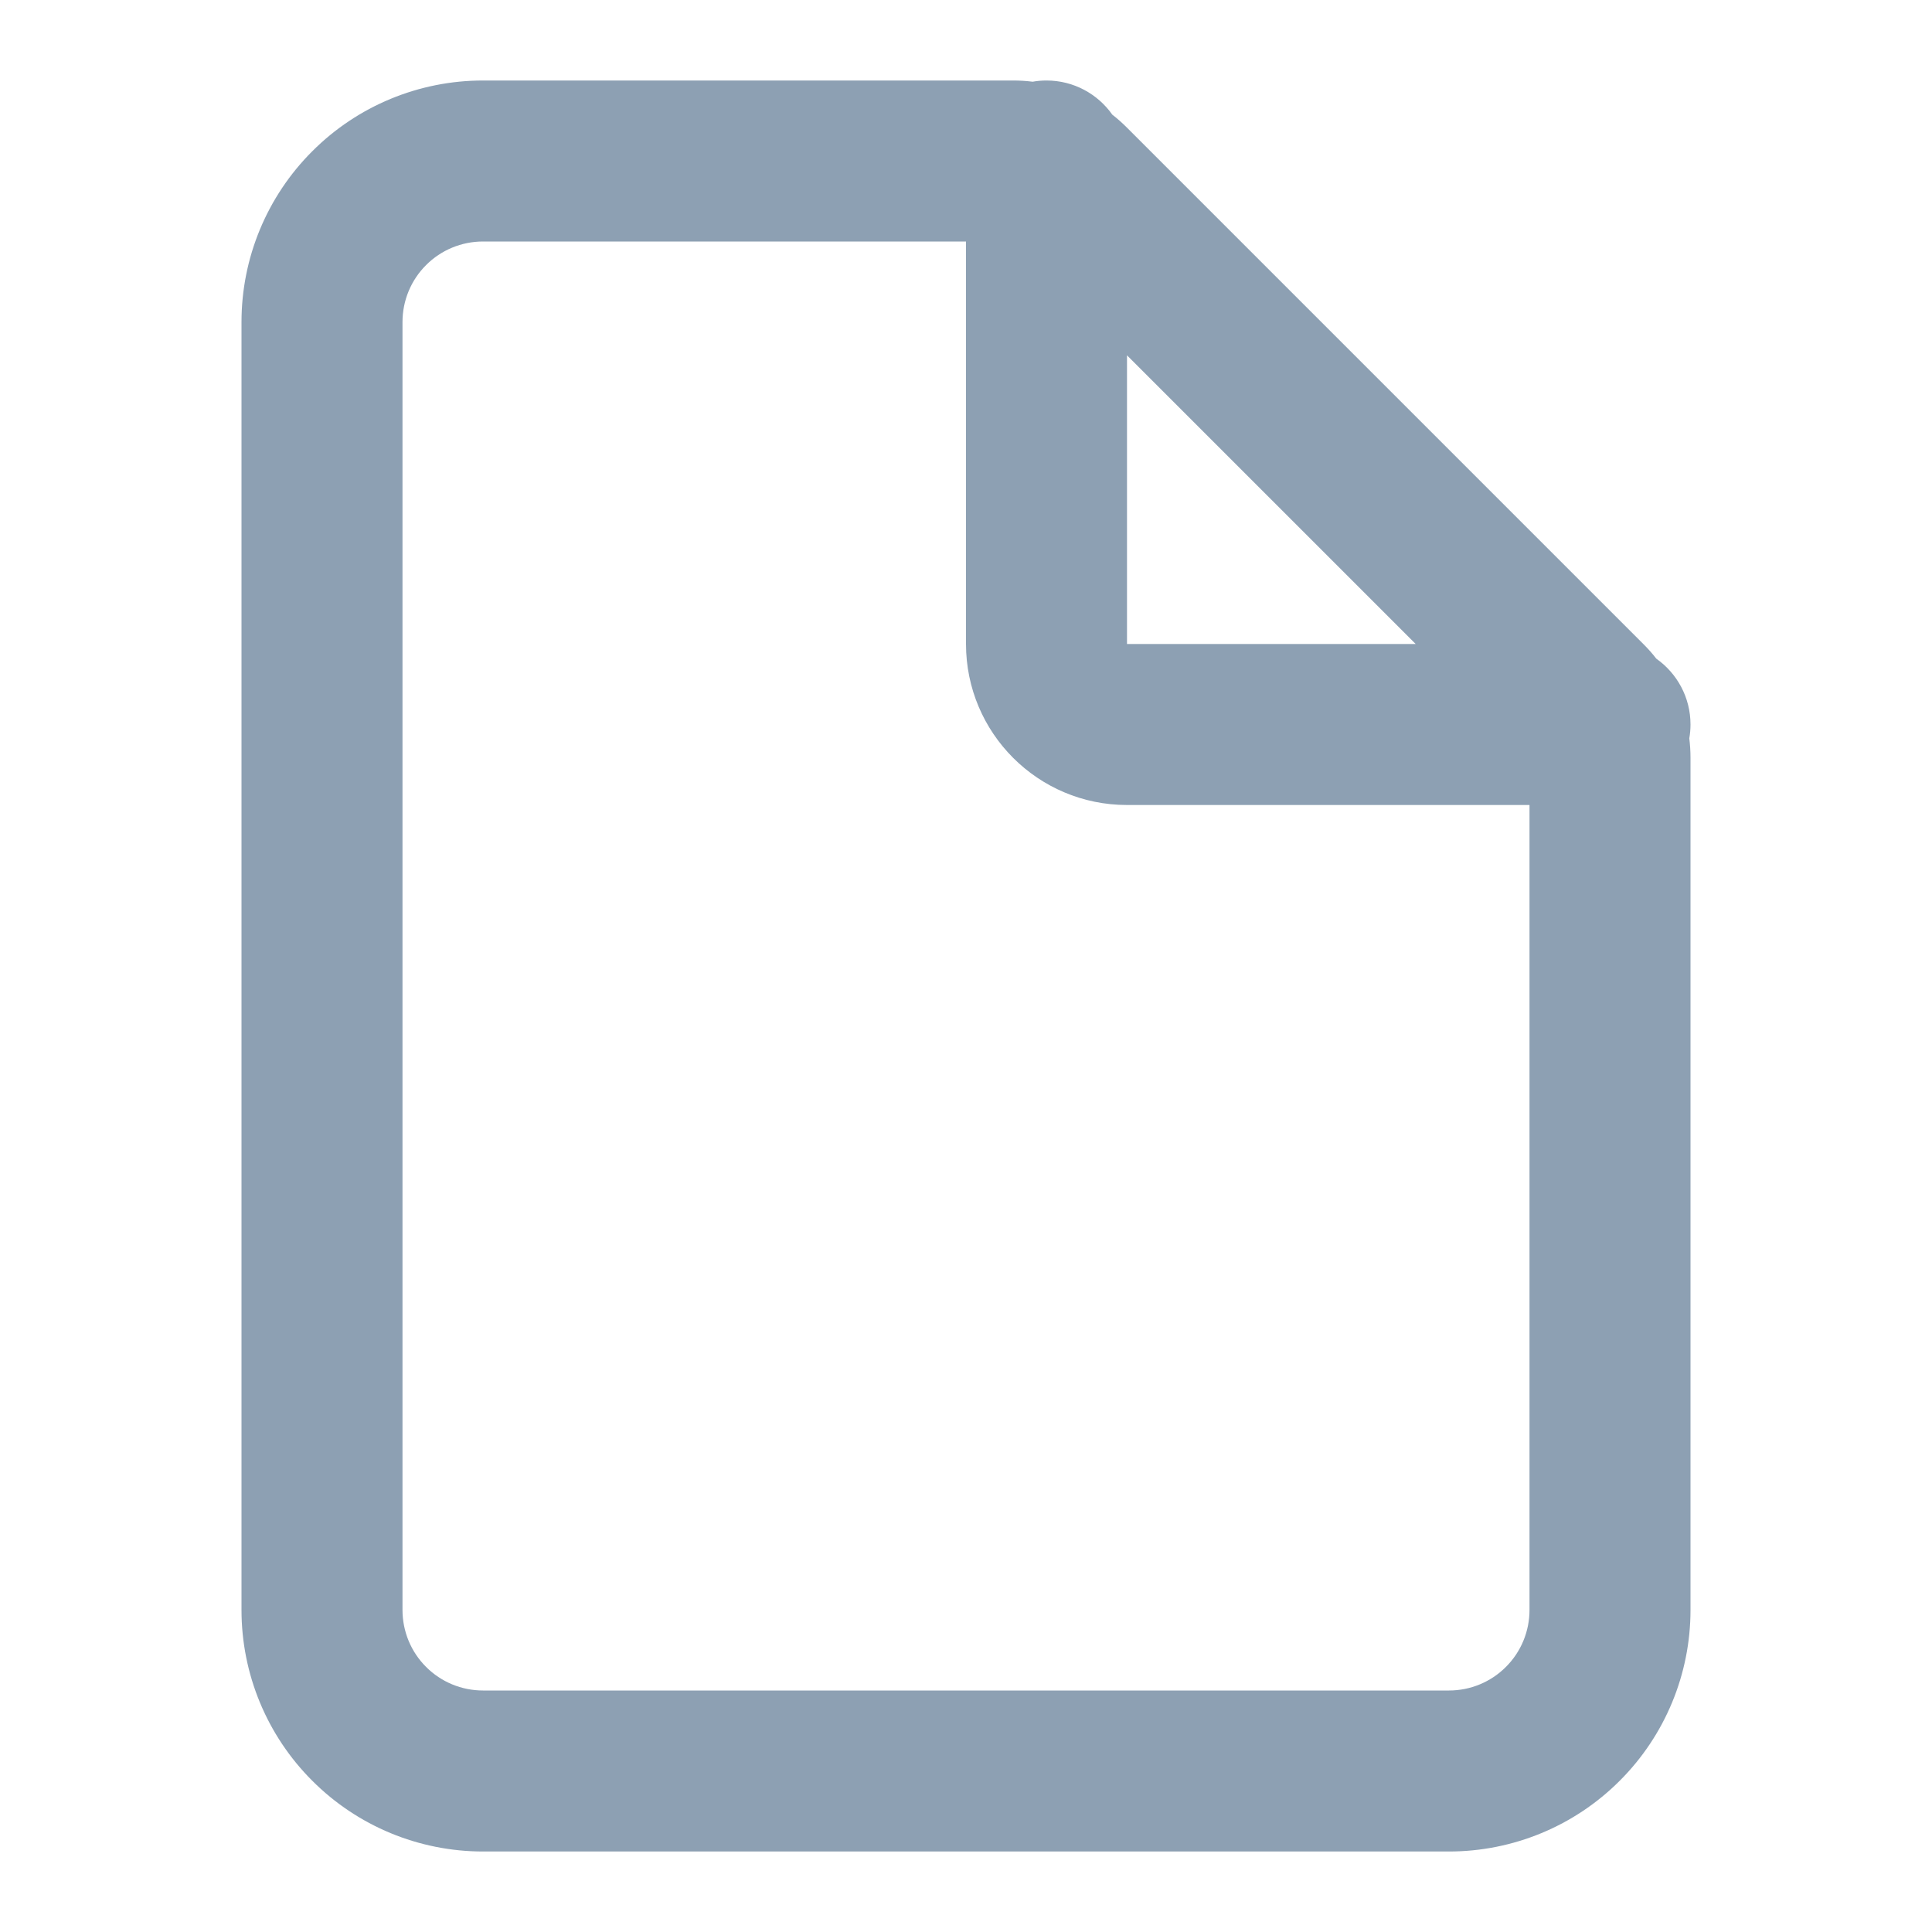
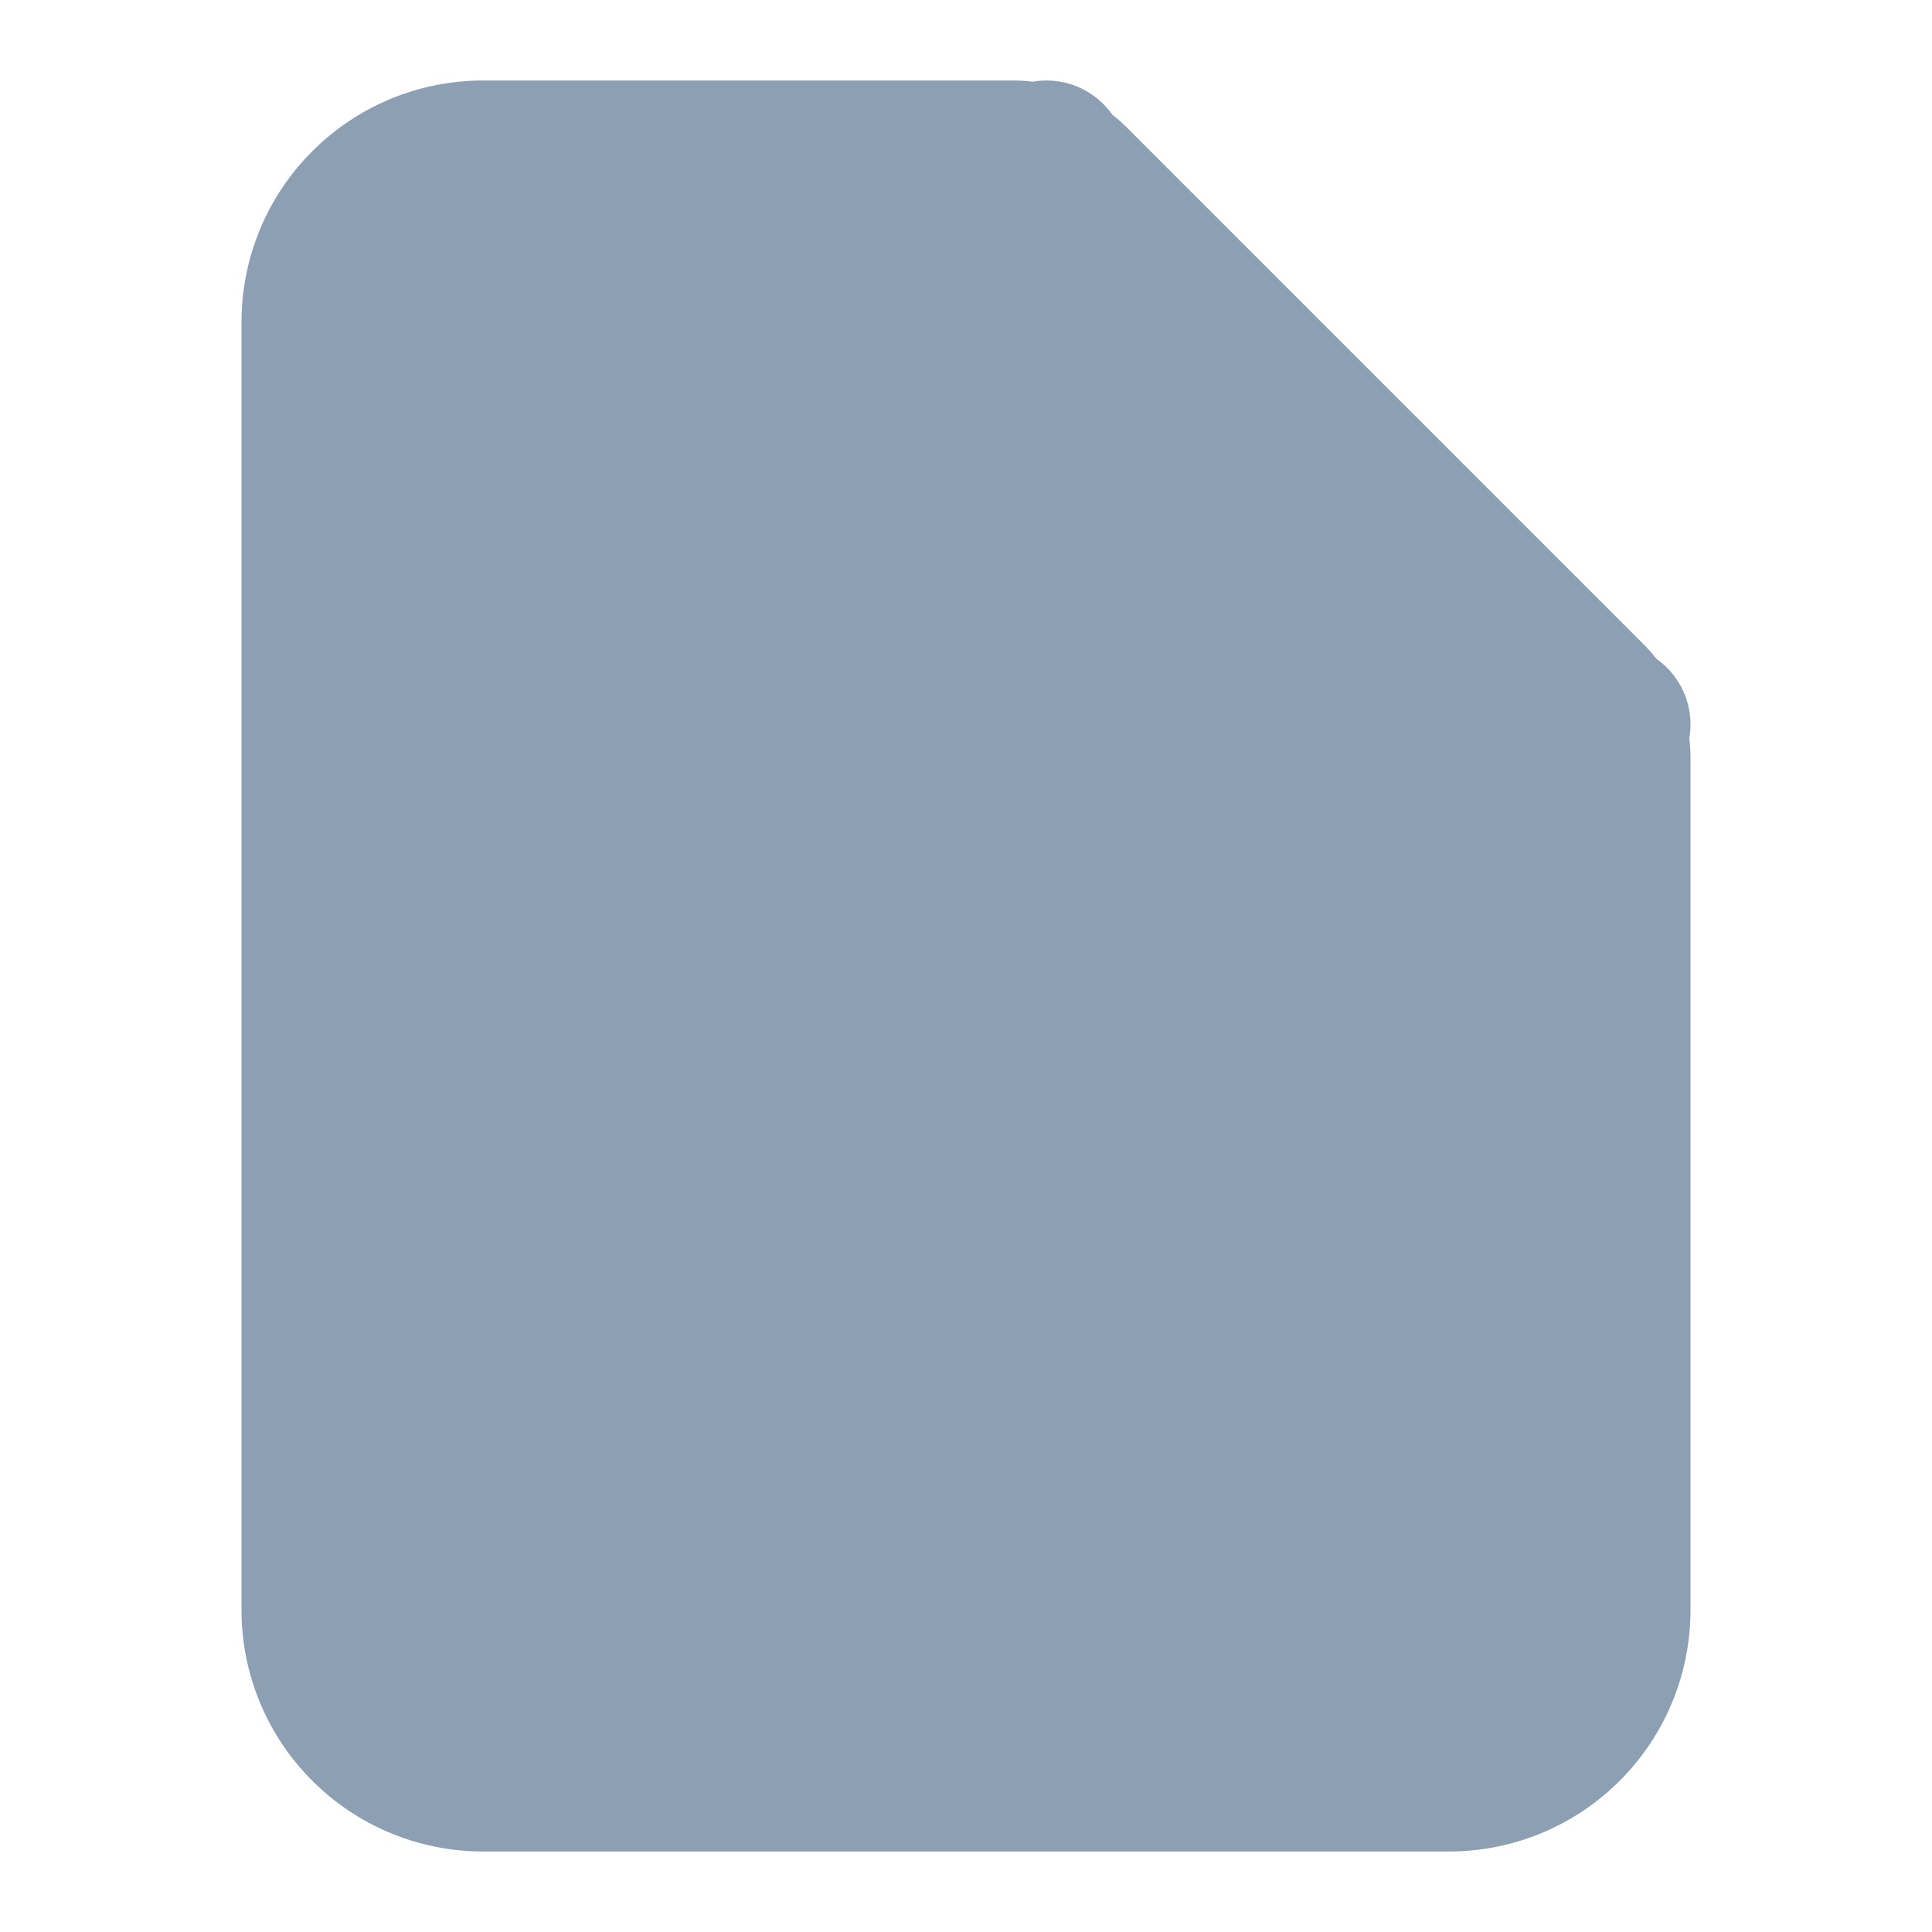
<svg xmlns="http://www.w3.org/2000/svg" width="24" height="24" viewBox="0 0 24 24" fill="none">
-   <path fill-rule="evenodd" clip-rule="evenodd" d="M6 1C5.204 1 4.441 1.316 3.879 1.879C3.316 2.441 3 3.204 3 4V20C3 20.796 3.316 21.559 3.879 22.121C4.441 22.684 5.204 23 6 23H18C18.796 23 19.559 22.684 20.121 22.121C20.684 21.559 21 20.796 21 20V9.414C21 9.333 20.995 9.252 20.985 9.172C20.995 9.116 21 9.059 21 9C21 8.662 20.832 8.363 20.575 8.182C20.526 8.118 20.472 8.058 20.414 8L14 1.586C13.942 1.528 13.882 1.474 13.818 1.425C13.637 1.168 13.338 1 13 1C12.941 1 12.884 1.005 12.828 1.015C12.748 1.005 12.667 1 12.586 1H6ZM12 3H6C5.735 3 5.48 3.105 5.293 3.293C5.105 3.48 5 3.735 5 4V20C5 20.265 5.105 20.52 5.293 20.707C5.48 20.895 5.735 21 6 21H18C18.265 21 18.52 20.895 18.707 20.707C18.895 20.52 19 20.265 19 20V10H14C12.895 10 12 9.105 12 8V3ZM17.586 8L14 4.414V8H17.586Z" fill="#8DA0B3" />
+   <path fillRule="evenodd" clipRule="evenodd" d="M6 1C5.204 1 4.441 1.316 3.879 1.879C3.316 2.441 3 3.204 3 4V20C3 20.796 3.316 21.559 3.879 22.121C4.441 22.684 5.204 23 6 23H18C18.796 23 19.559 22.684 20.121 22.121C20.684 21.559 21 20.796 21 20V9.414C21 9.333 20.995 9.252 20.985 9.172C20.995 9.116 21 9.059 21 9C21 8.662 20.832 8.363 20.575 8.182C20.526 8.118 20.472 8.058 20.414 8L14 1.586C13.942 1.528 13.882 1.474 13.818 1.425C13.637 1.168 13.338 1 13 1C12.941 1 12.884 1.005 12.828 1.015C12.748 1.005 12.667 1 12.586 1H6ZM12 3H6C5.735 3 5.48 3.105 5.293 3.293C5.105 3.48 5 3.735 5 4V20C5 20.265 5.105 20.52 5.293 20.707C5.48 20.895 5.735 21 6 21H18C18.265 21 18.52 20.895 18.707 20.707C18.895 20.52 19 20.265 19 20V10H14C12.895 10 12 9.105 12 8V3ZM17.586 8L14 4.414V8H17.586Z" fill="#8DA0B3" />
</svg>
